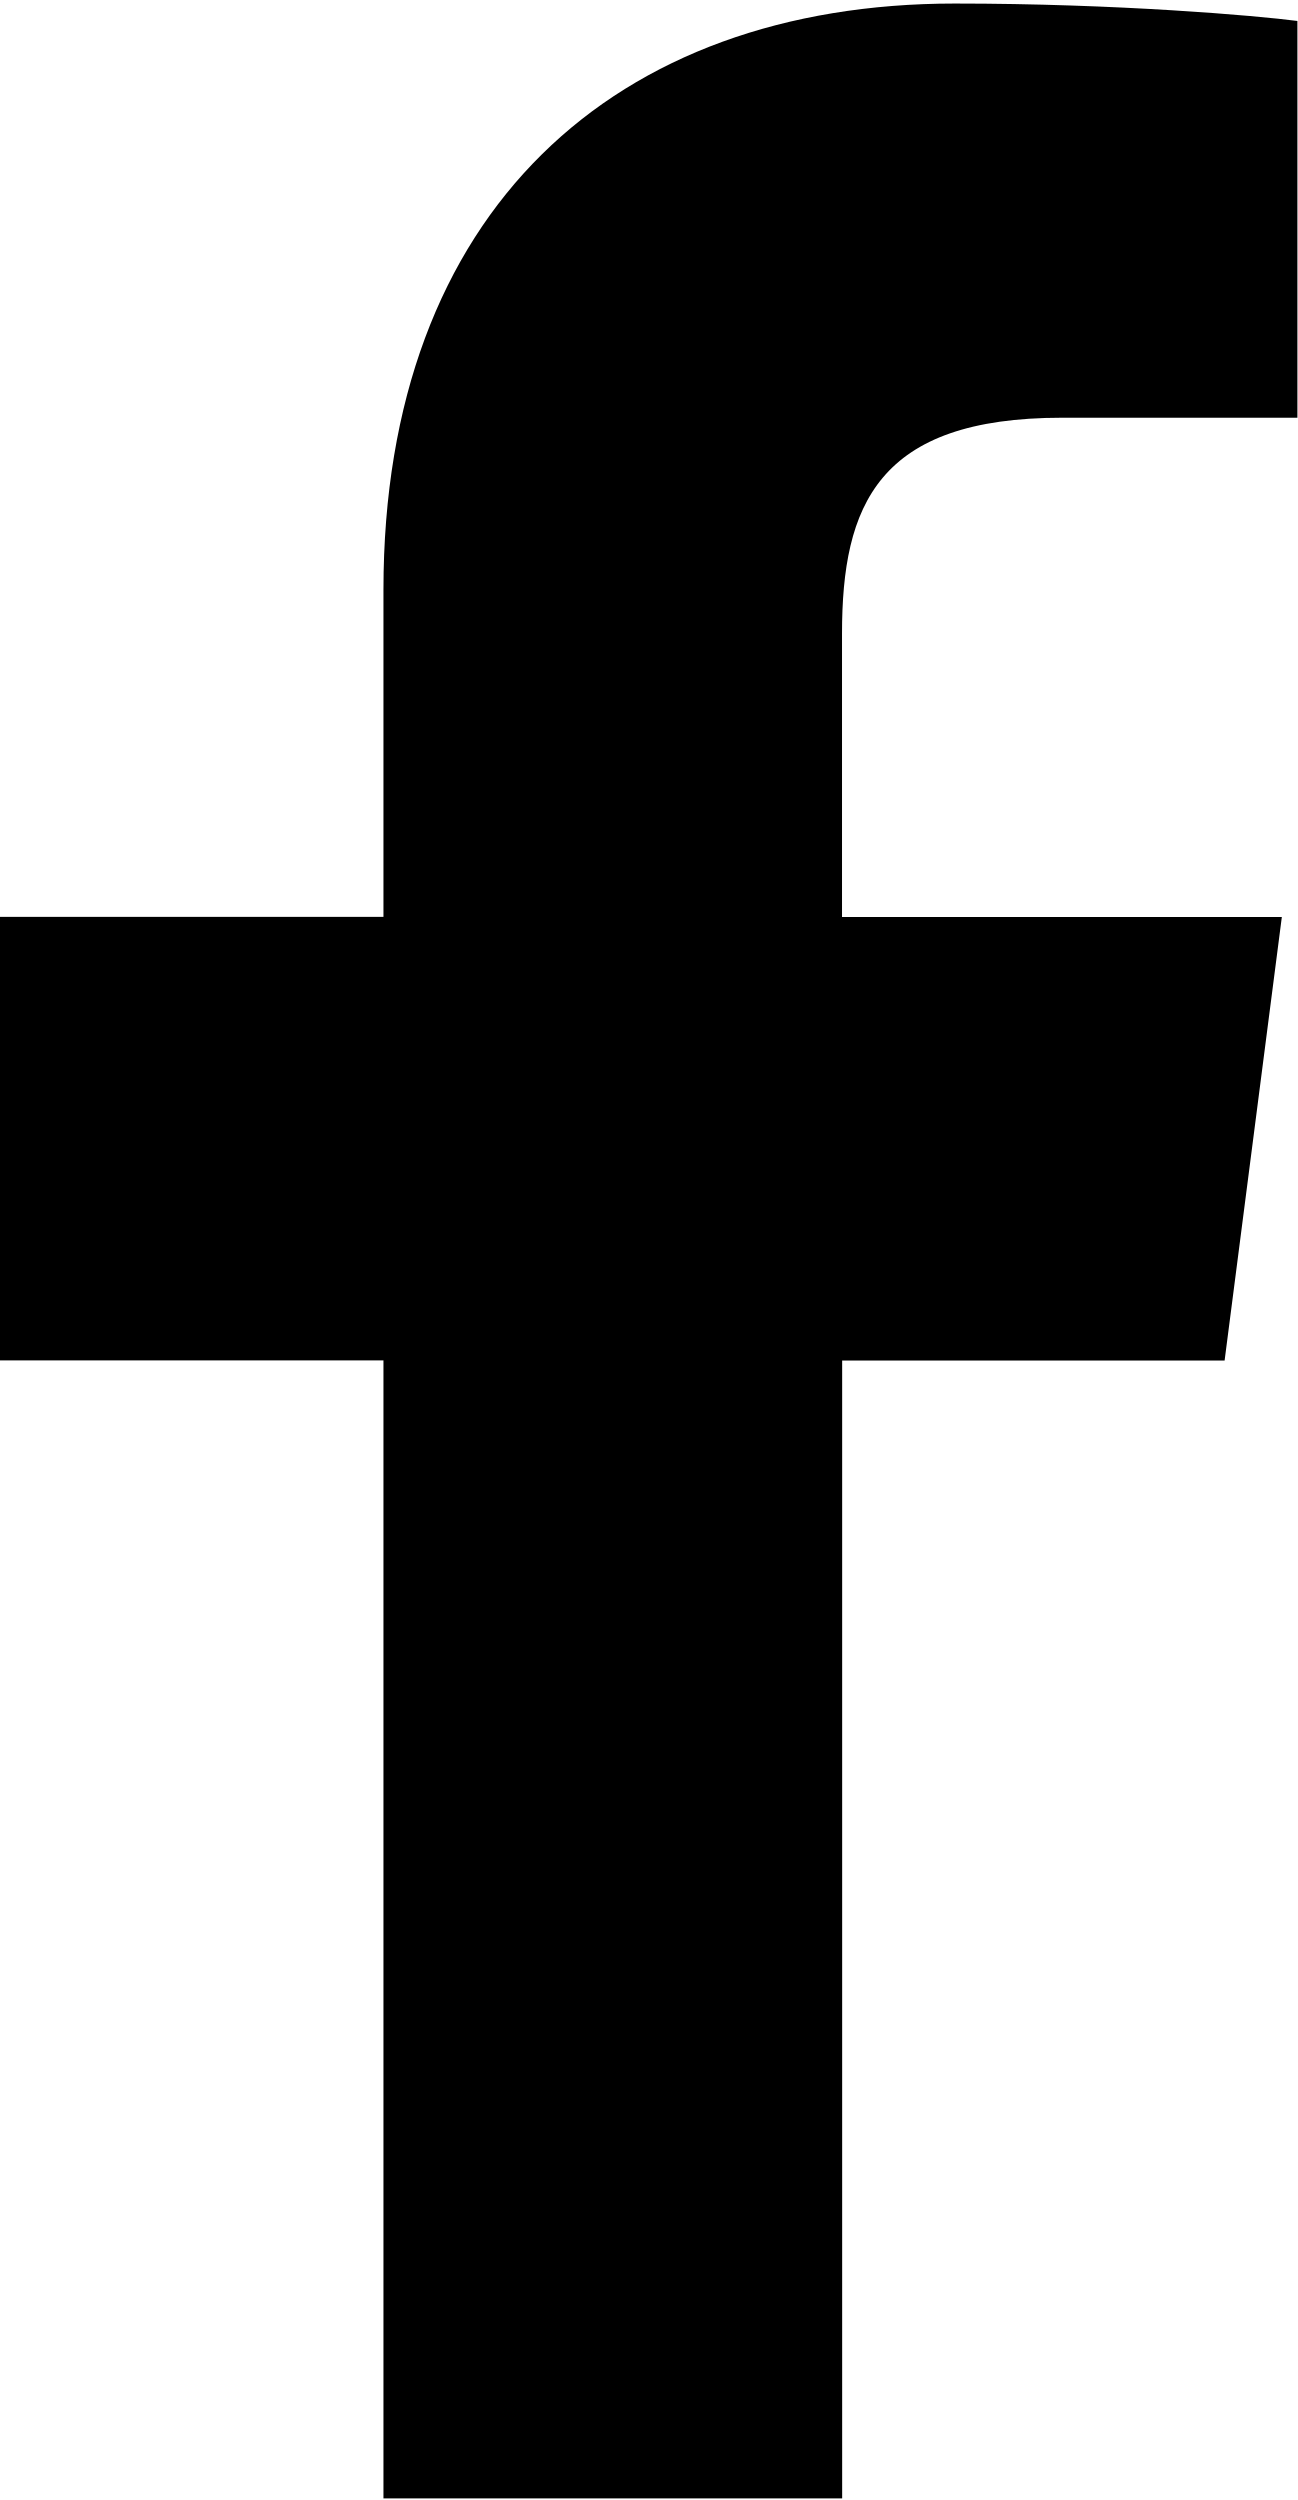
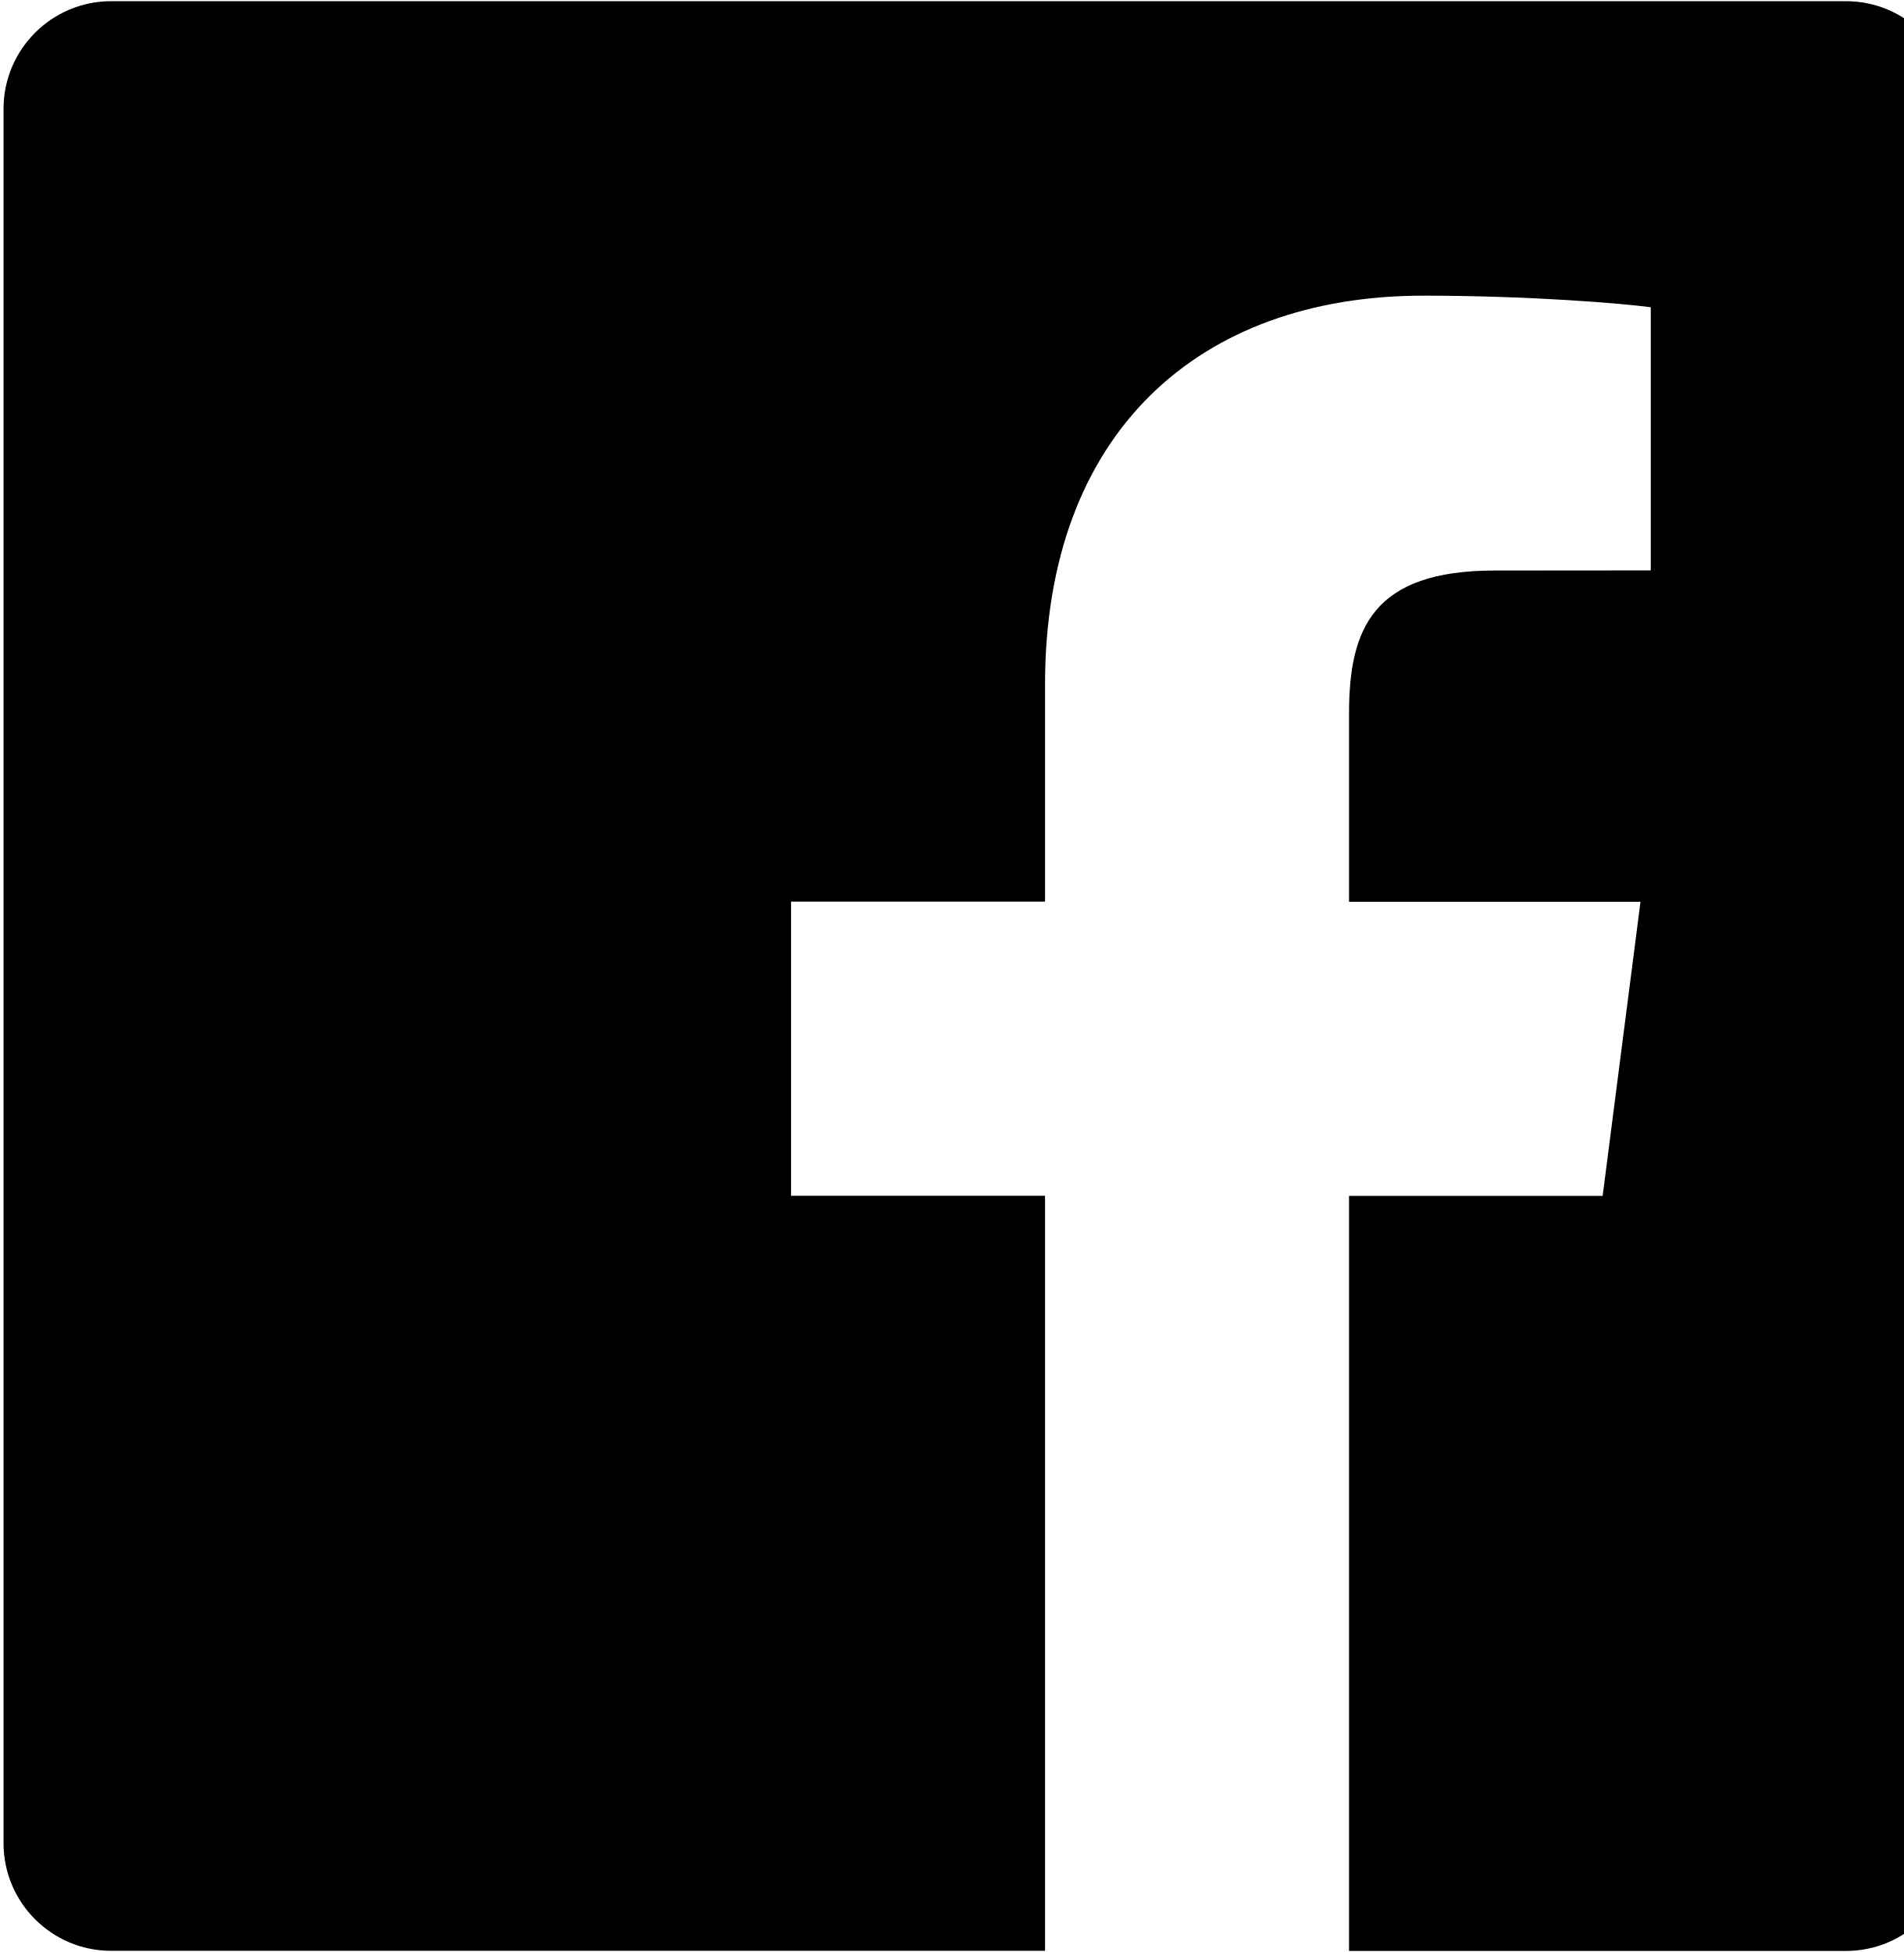
- <svg xmlns="http://www.w3.org/2000/svg" width="260px" height="501px" viewBox="0 0 260 501" version="1.1">
+ <svg xmlns="http://www.w3.org/2000/svg" width="503px" height="516px" viewBox="0 0 503 516" version="1.1">
  <description>Created with Sketch (http://www.bohemiancoding.com/sketch)</description>
  <defs />
  <g id="Page-1" stroke="none" stroke-width="1" fill="none" fill-rule="evenodd">
-     <path d="M168.769,500.71 L168.769,272.65 L245.411,272.65 L256.88,183.763 L168.74,183.763 L168.74,126.987 C168.74,101.252 175.904,83.712 212.824,83.712 L260,83.712 L260,4.201 C251.853,3.133 223.86,0.71 191.331,0.71 C123.356,0.71 76.844,42.139 76.844,118.187 L76.844,183.735 L0,183.735 L0,272.622 L76.844,272.622 L76.844,500.681 L168.769,500.681 L168.769,500.681 L168.769,500.71 L168.769,500.71 Z M168.769,500.71" id="Shape" fill="#000000" />
+     <g id="Untitled-1-01" transform="translate(-7, 8)" fill="#000000">
+       <path d="M494.875,-7.688 L36.375,-7.688 C20.688,-7.688 7.938,5.062 7.938,20.75 L7.938,479.25 C7.938,494.938 20.688,507.688 36.375,507.688 L283.188,507.688 L283.188,308.094 L216.062,308.094 L216.062,230.344 L283.188,230.344 L283.188,172.969 C283.188,106.375 323.844,70.156 383.219,70.156 C411.656,70.156 436.125,72.25 443.281,73.219 L443.281,142.781 L402.094,142.812 C369.812,142.812 363.531,158.156 363.531,180.688 L363.531,230.375 L440.562,230.375 L430.562,308.125 L363.531,308.125 L363.531,507.719 L494.875,507.719 C510.562,507.719 523.312,494.969 523.312,479.281 L523.312,20.75 C523.312,5.062 510.562,-7.688 494.875,-7.688 L494.875,-7.688 Z" id="White_2_" />
+     </g>
  </g>
</svg>
